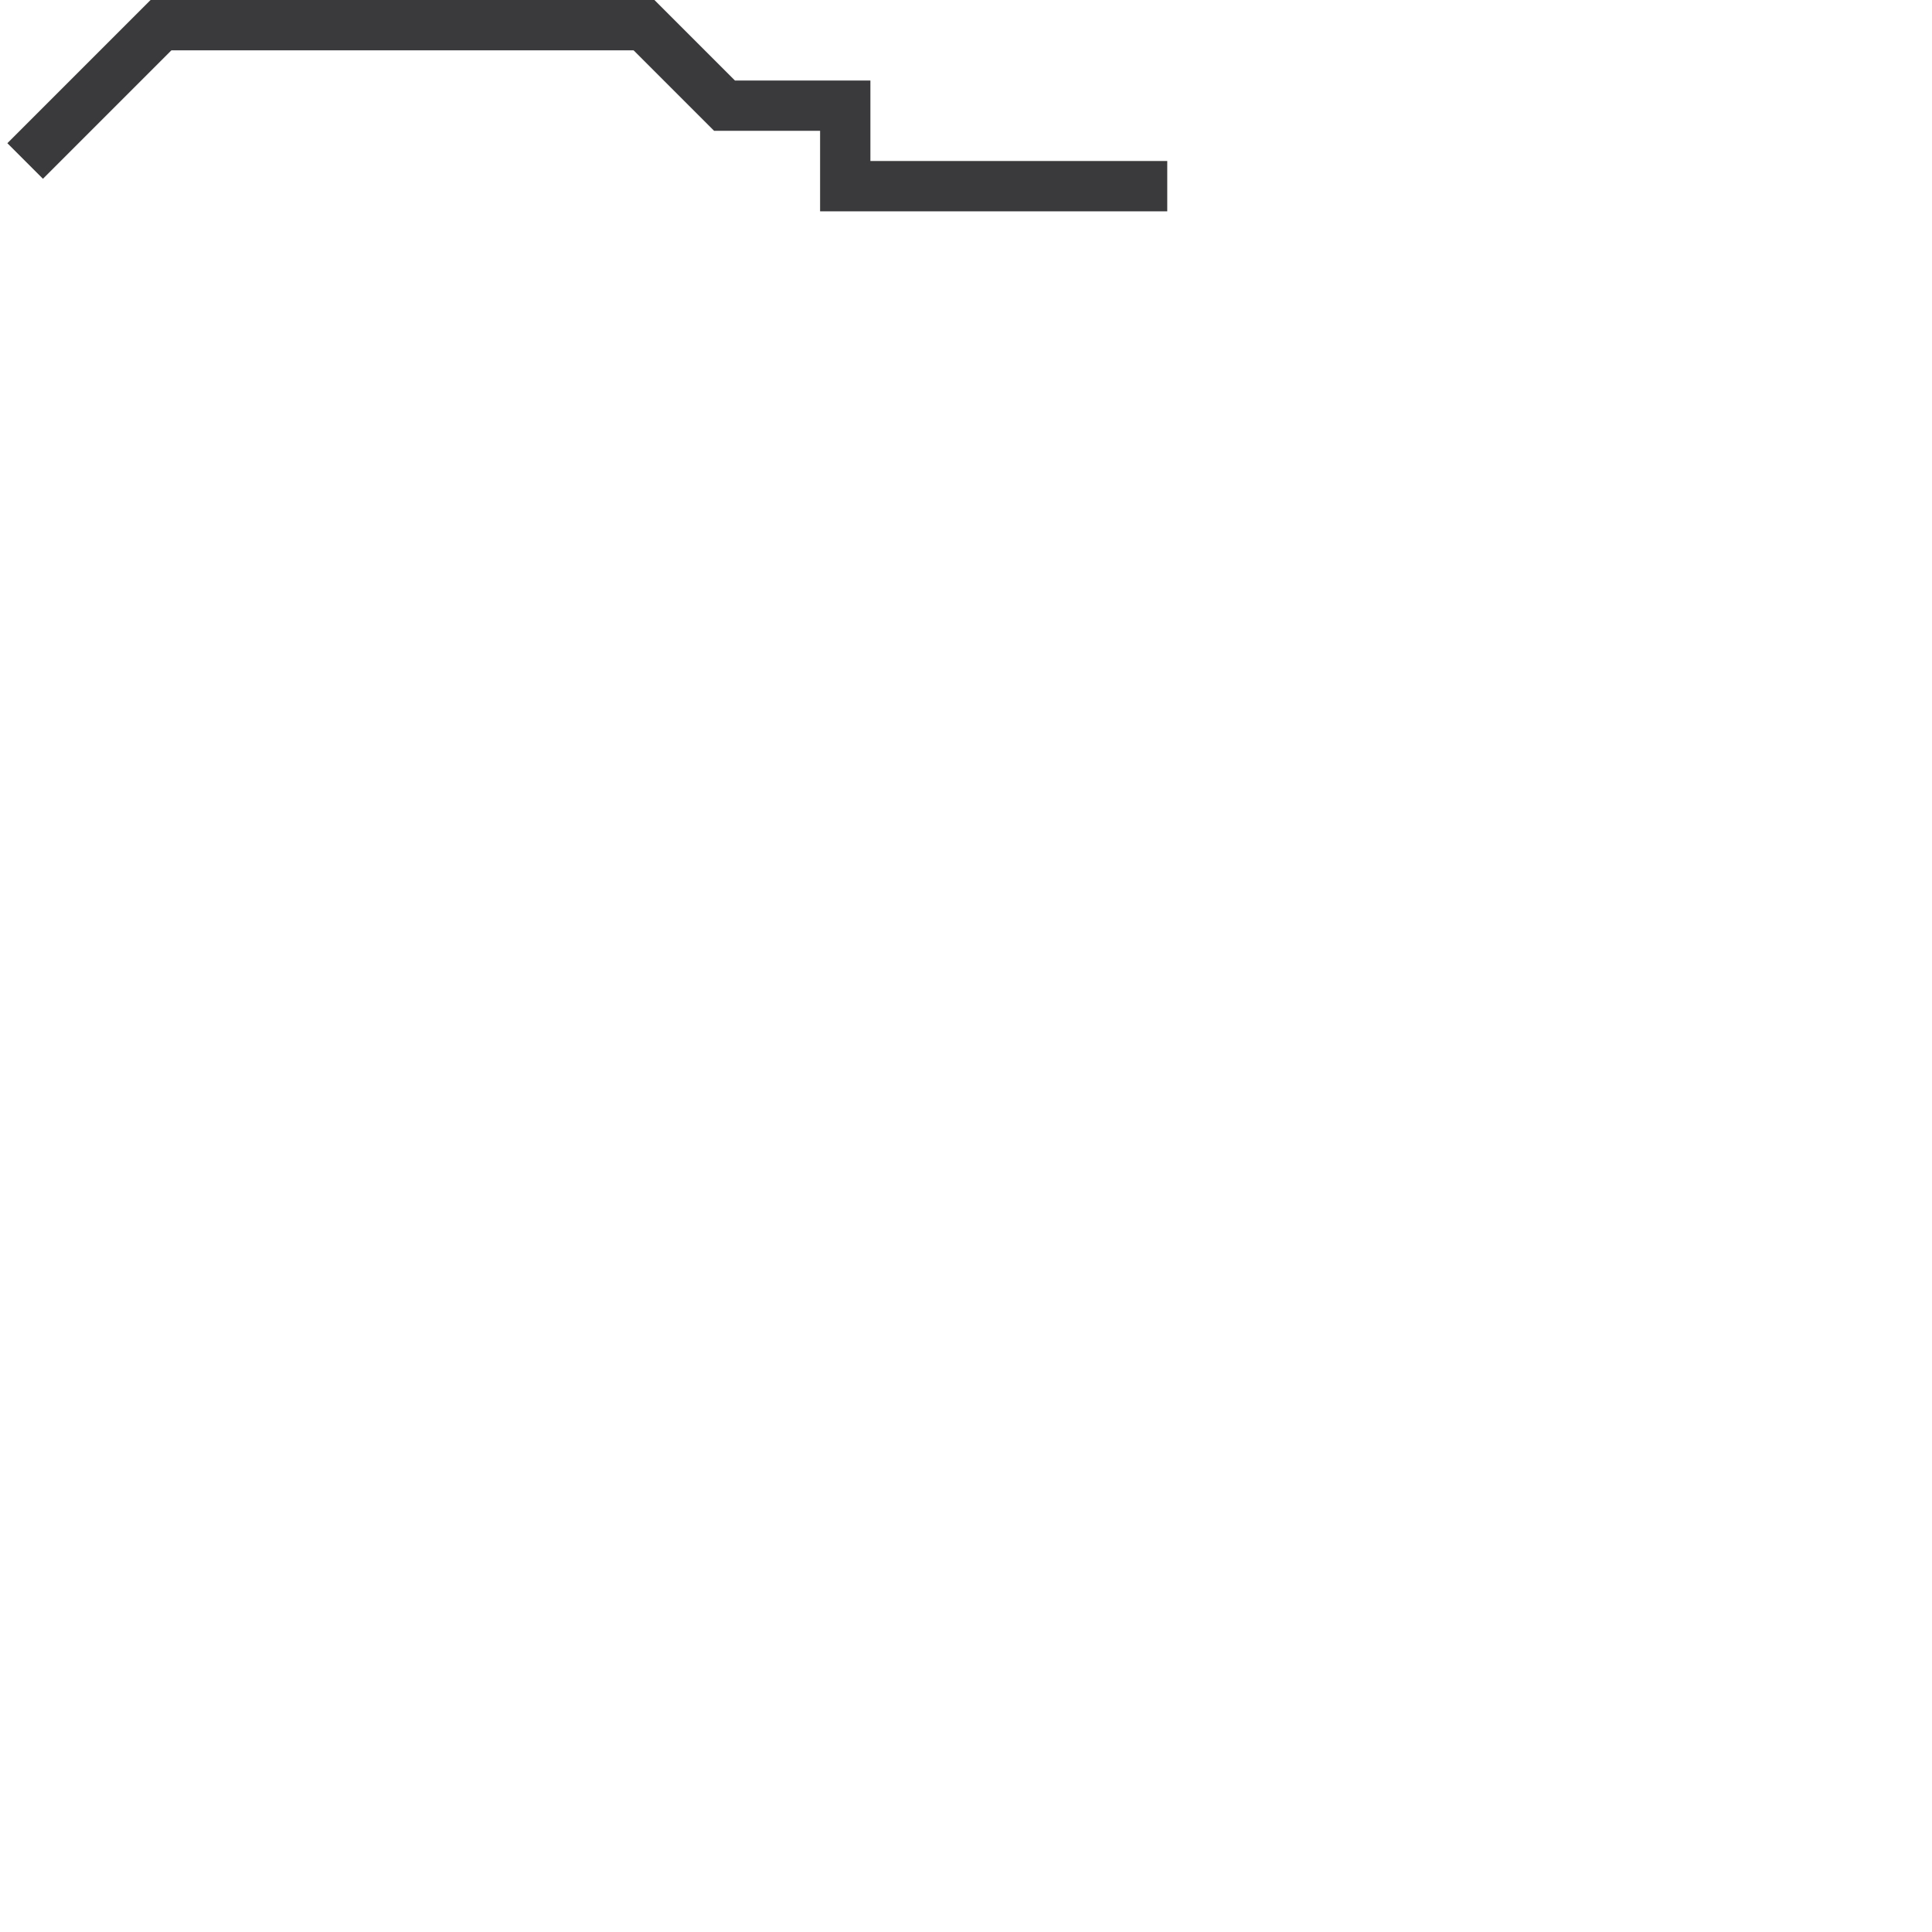
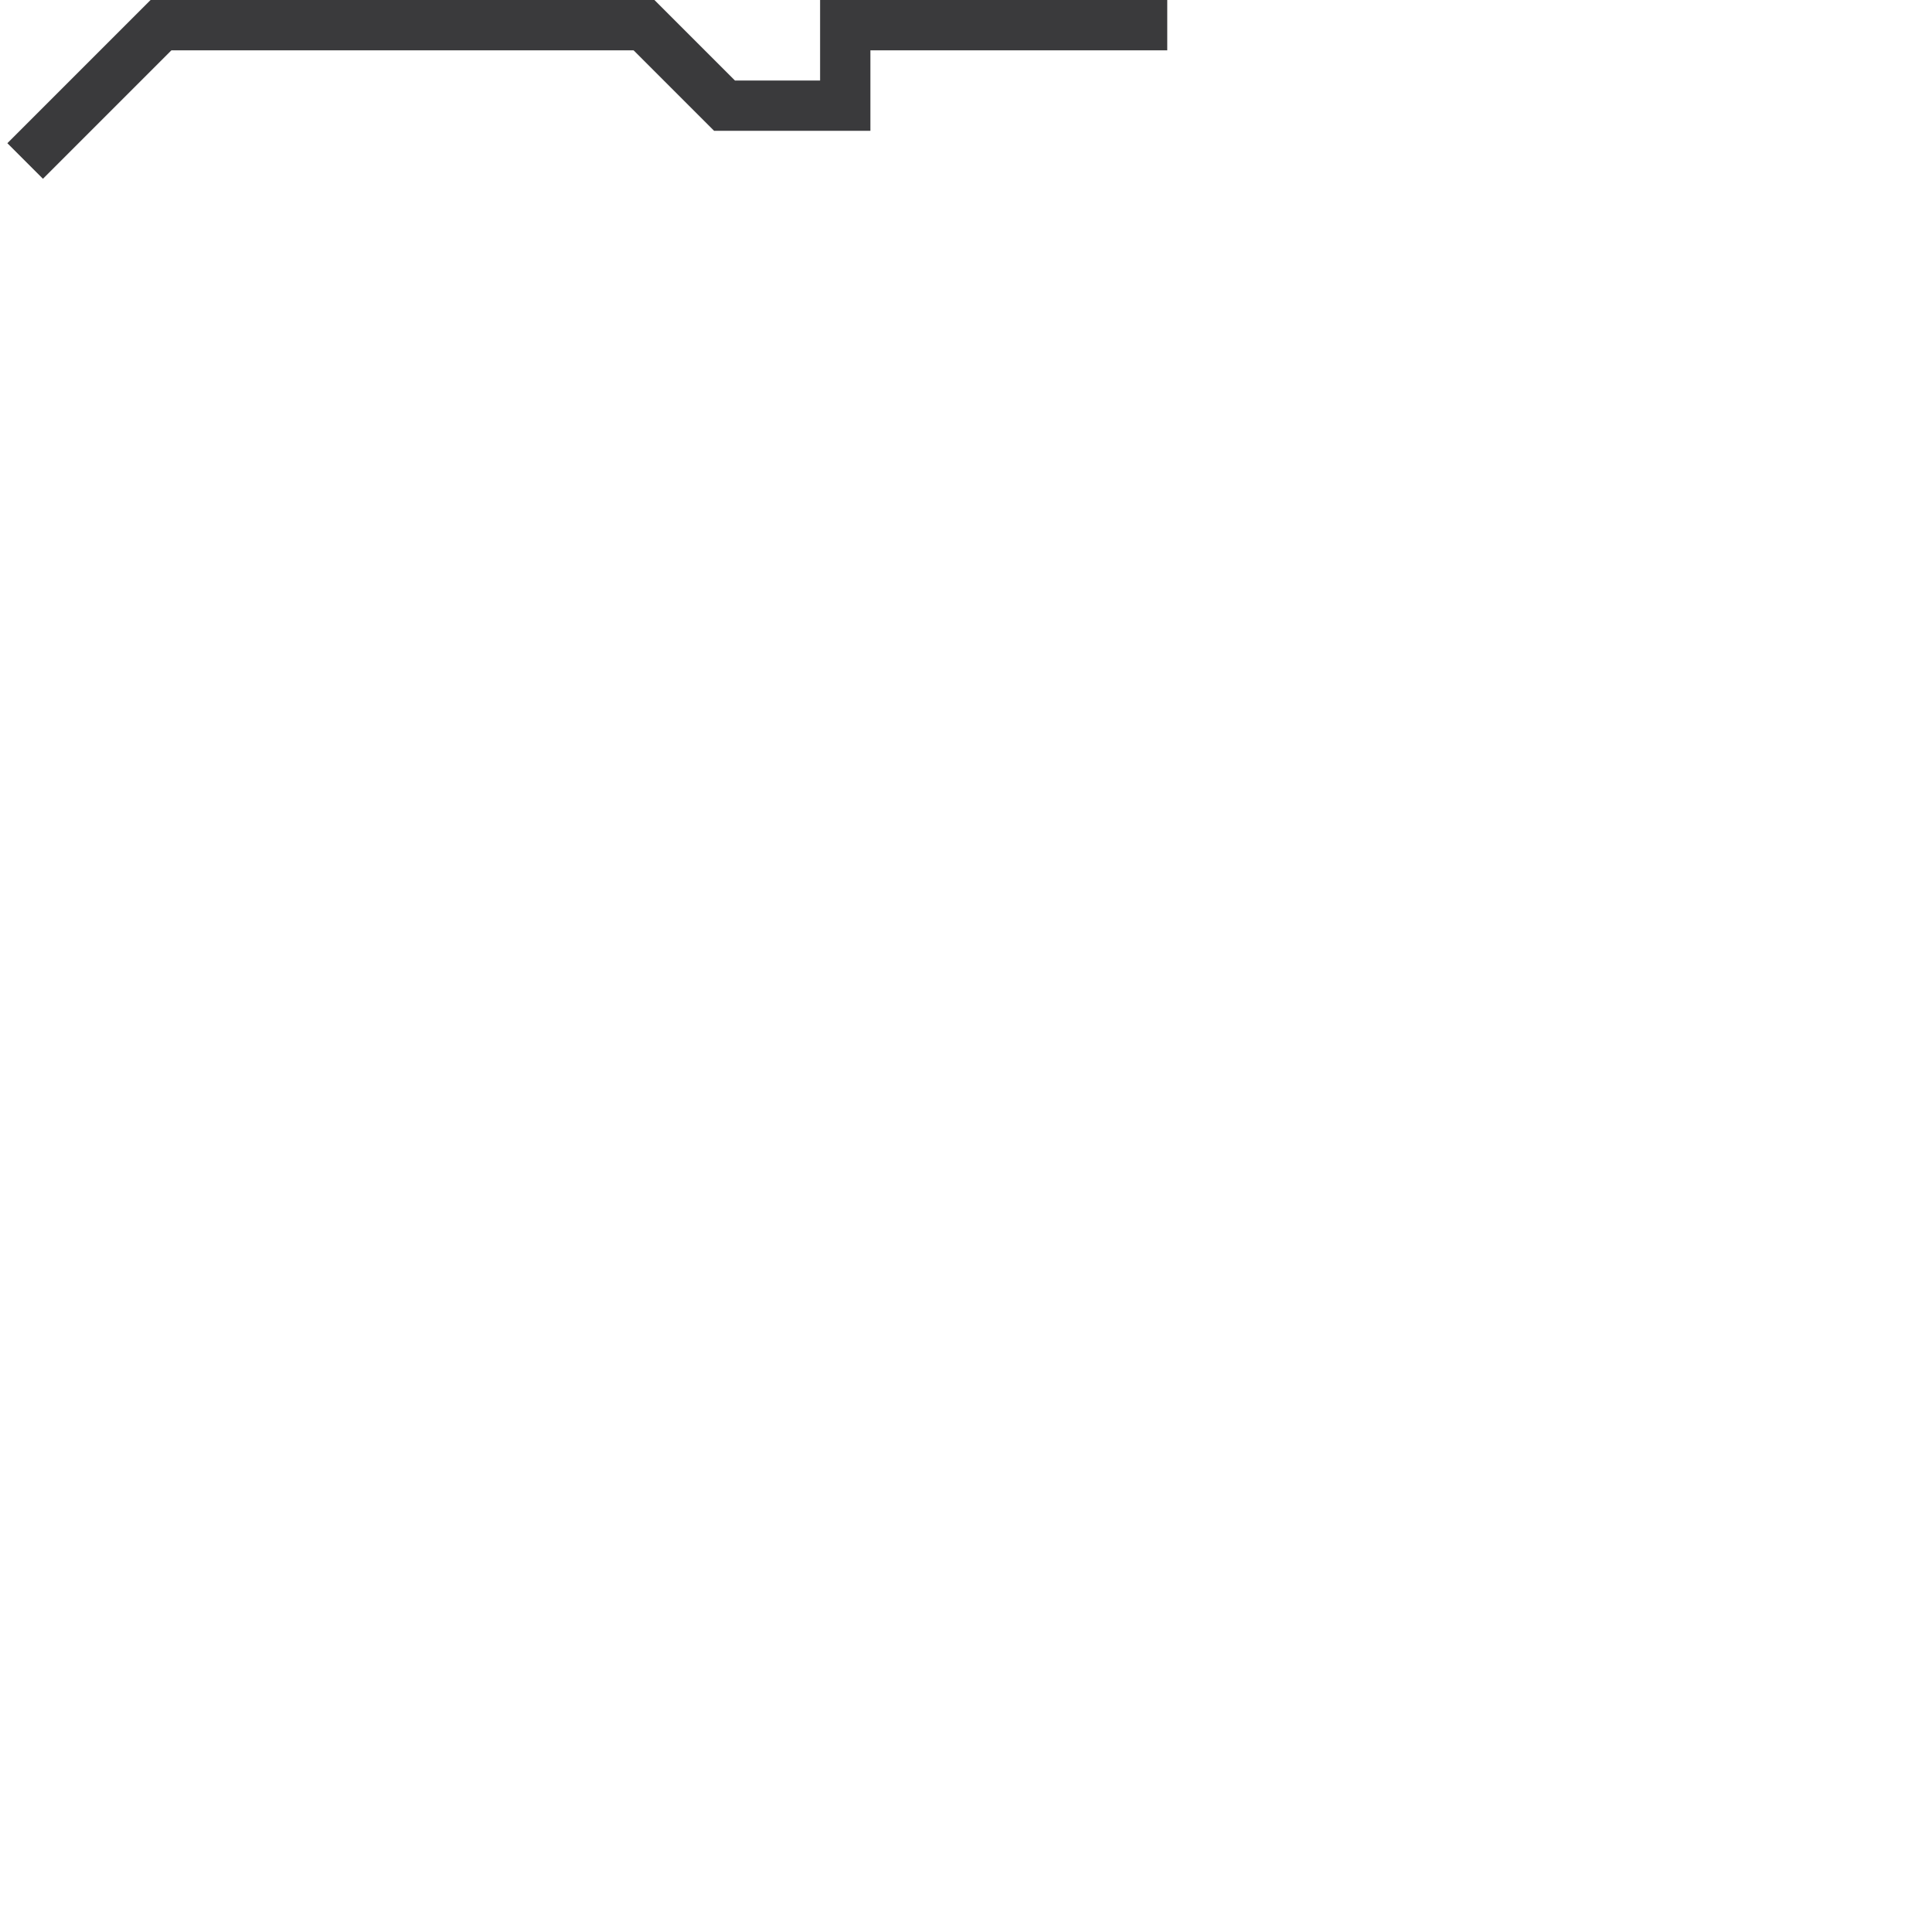
<svg xmlns="http://www.w3.org/2000/svg" version="1.1" width="48" height="48" viewBox="0,0,48,48">
  <g transform="translate(-216,-156)">
    <g data-paper-data="{&quot;isPaintingLayer&quot;:true}" fill="none" fill-rule="nonzero" stroke="none" stroke-width="1.25" stroke-linecap="butt" stroke-linejoin="miter" stroke-miterlimit="10" stroke-dasharray="" stroke-dashoffset="0" style="mix-blend-mode: normal">
-       <path stroke="#3a3a3c" d="M 216.625,160         l 3.375,-3.375         h 12         l 2 2         h 3         v 2         h 8" />
+       <path stroke="#3a3a3c" d="M 216.625,160         l 3.375,-3.375         h 12         l 2 2         h 3         v -2         h 8" />
    </g>
  </g>
</svg>
